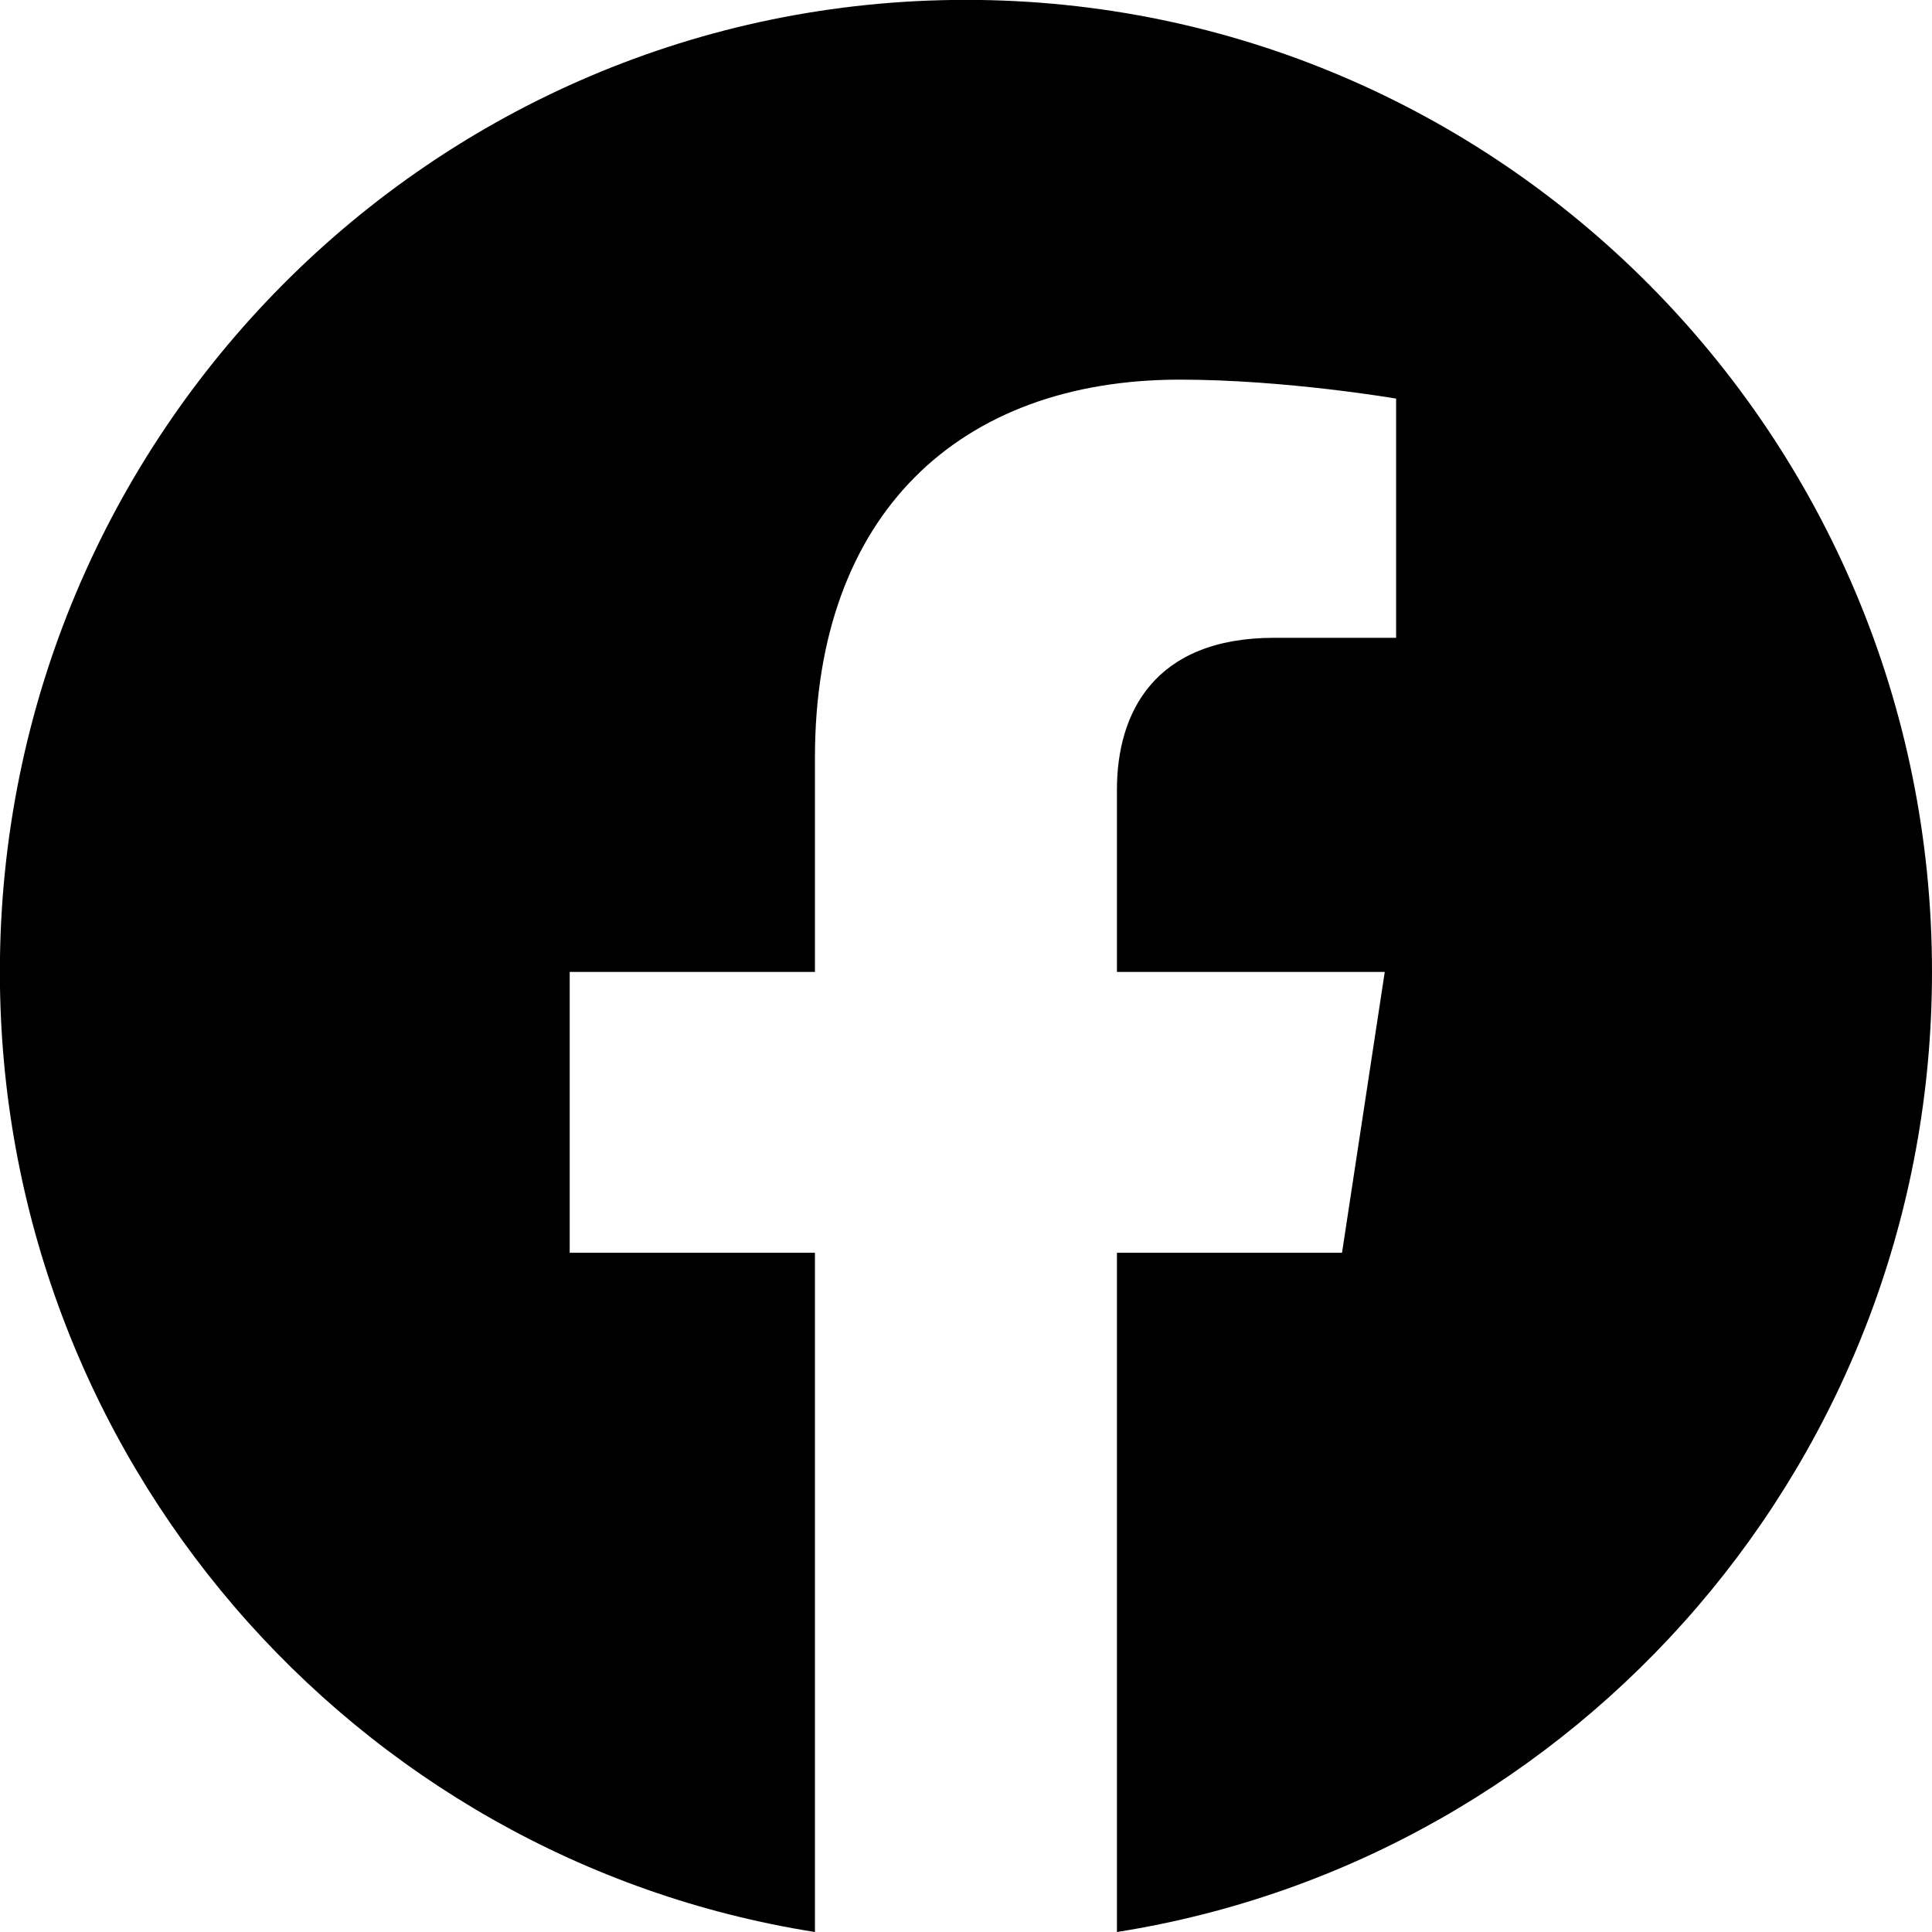
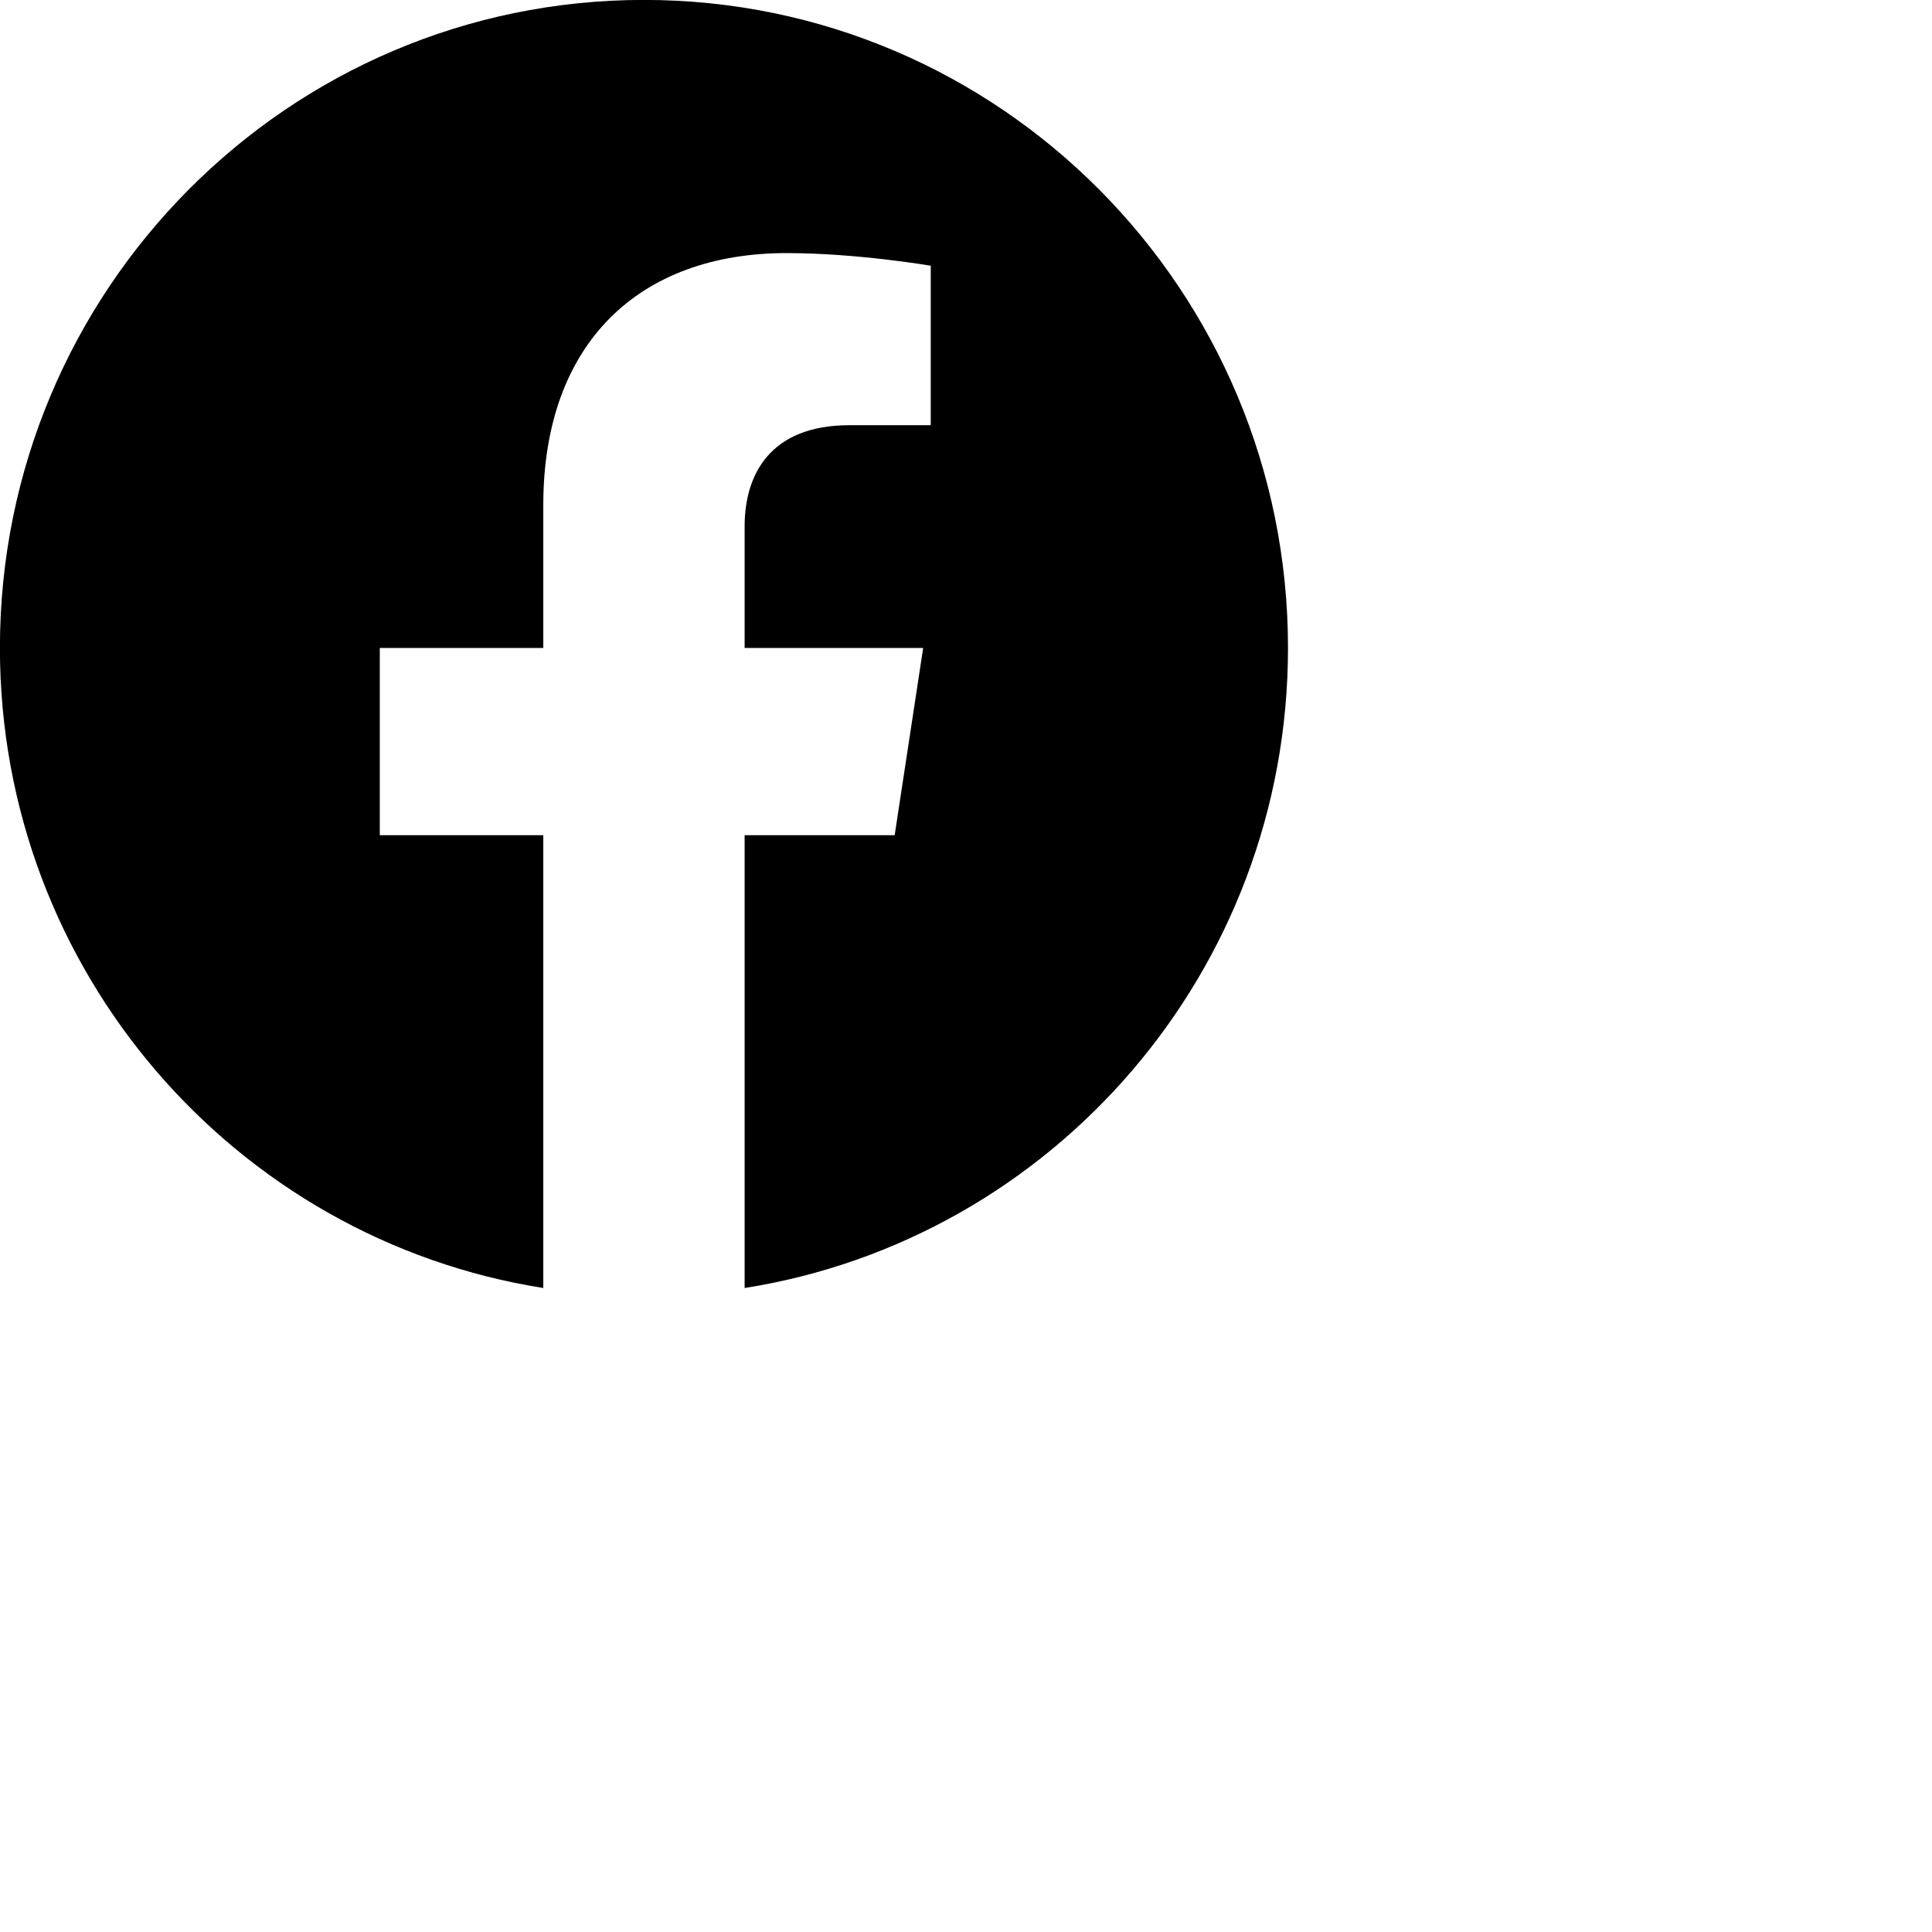
- <svg xmlns="http://www.w3.org/2000/svg" width="16" height="16" viewBox="0 0 16 16" fill="none">
+ <svg xmlns="http://www.w3.org/2000/svg" width="1.5em" height="1.5em" viewBox="0 0 24 24" fill="none">
  <path d="M16 8.049C16 3.603 12.418 -0.001 7.999 -0.001C3.581 -0.001 -0.001 3.603 -0.001 8.049C-0.001 12.066 2.925 15.396 6.749 16V10.375H4.718V8.049H6.749V6.275C6.749 4.258 7.944 3.144 9.771 3.144C10.647 3.144 11.562 3.301 11.562 3.301V5.282H10.553C9.56 5.282 9.25 5.902 9.25 6.539V8.049H11.468L11.114 10.375H9.25V16C13.074 15.396 16 12.066 16 8.049Z" fill="black" />
</svg>
